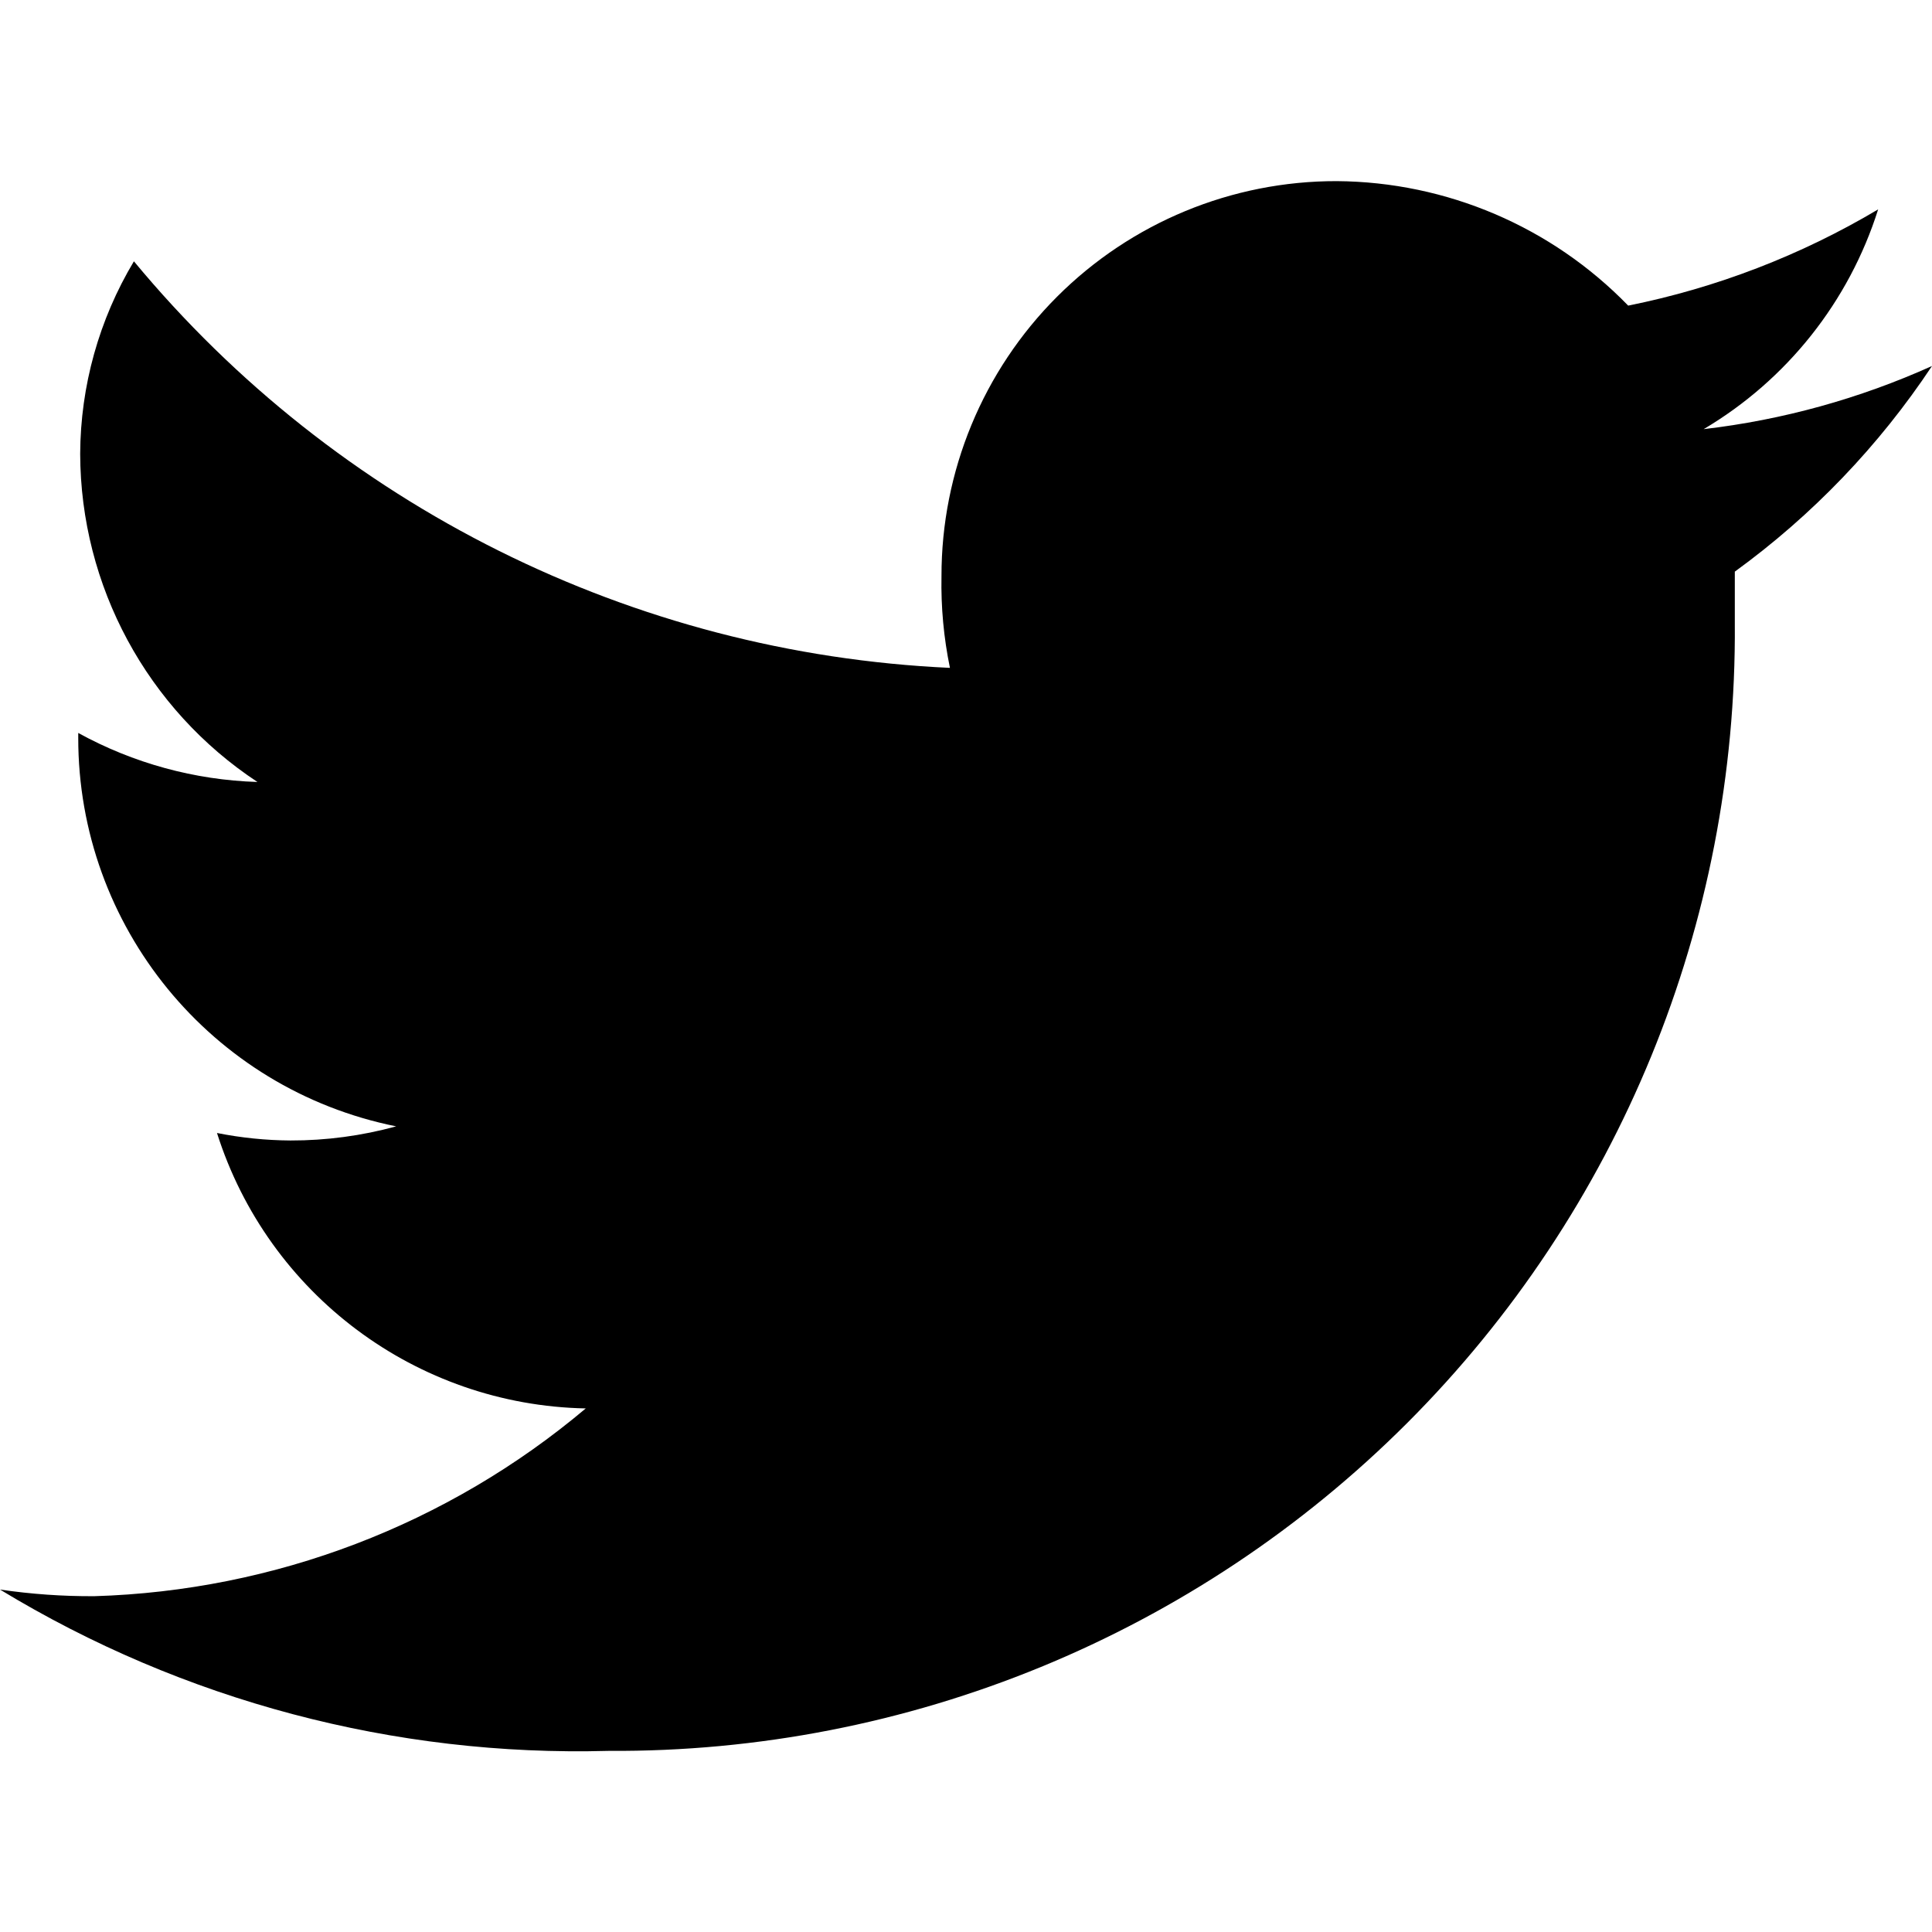
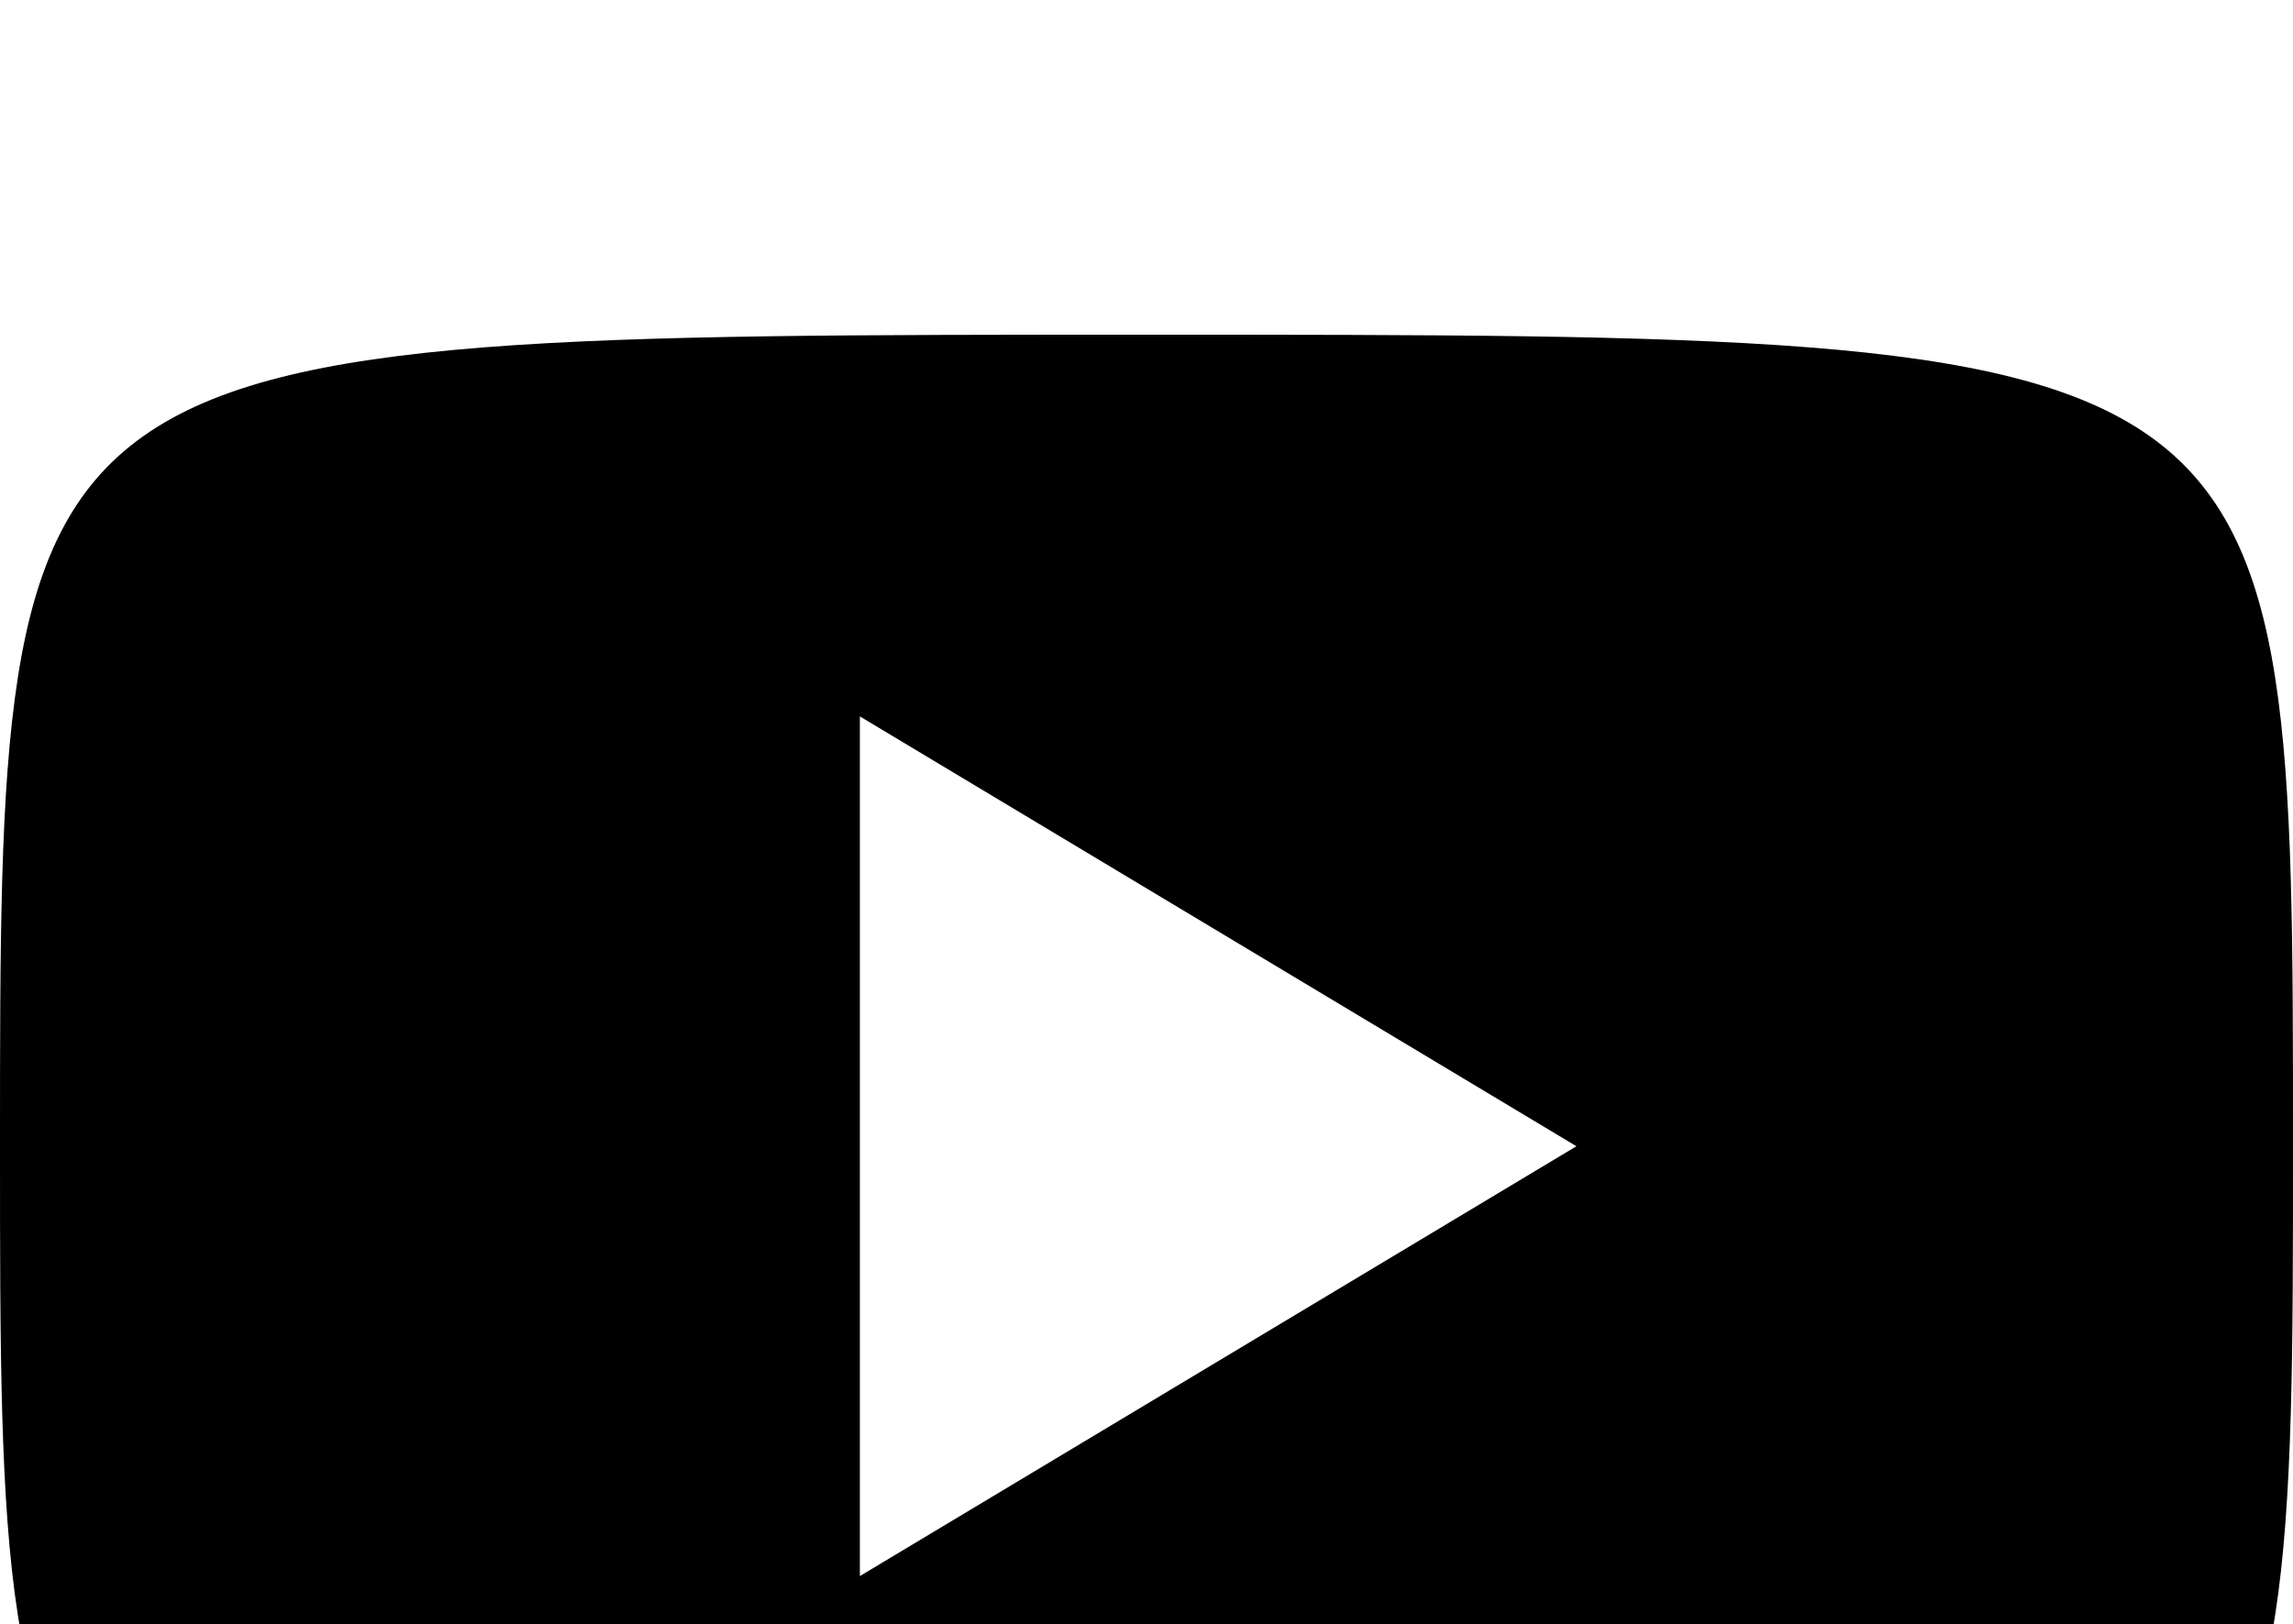
- <svg class="section-5-icon-svg" viewBox="0 0 16 16">
-   <path d="M14.367,4.734v.43A9.268,9.268,0,0,1,5.039,14.5,9.218,9.218,0,0,1,0,13.164a5.182,5.182,0,0,0,.781.055,6.624,6.624,0,0,0,4.07-1.555A3.271,3.271,0,0,1,1.797,9.383a3.225,3.225,0,0,0,.609.062,3.282,3.282,0,0,0,.875-.117A3.279,3.279,0,0,1,.648,6.109V6.07a3.29,3.29,0,0,0,1.484.406A3.266,3.266,0,0,1,.664,3.758a3.128,3.128,0,0,1,.445-1.594A9.328,9.328,0,0,0,7.867,5.531a3.419,3.419,0,0,1-.07-.758A3.268,3.268,0,0,1,11.07,1.5a3.396,3.396,0,0,1,2.414,1.031,6.589,6.589,0,0,0,2.07-.797,3.254,3.254,0,0,1-1.445,1.82A6.402,6.402,0,0,0,16,3.031,6.648,6.648,0,0,1,14.367,4.734Z" />
+ <svg xmlns="http://www.w3.org/2000/svg" id="youtube-icon" class="social-svg" viewbox="0 0 16 16">
+   <path d="M16,8c0,5.664,0,5.664-8,5.664S0,13.664,0,8,0,2.336,8,2.336,16,2.336,16,8ZM11,8,6,5v6Z" />
</svg>
